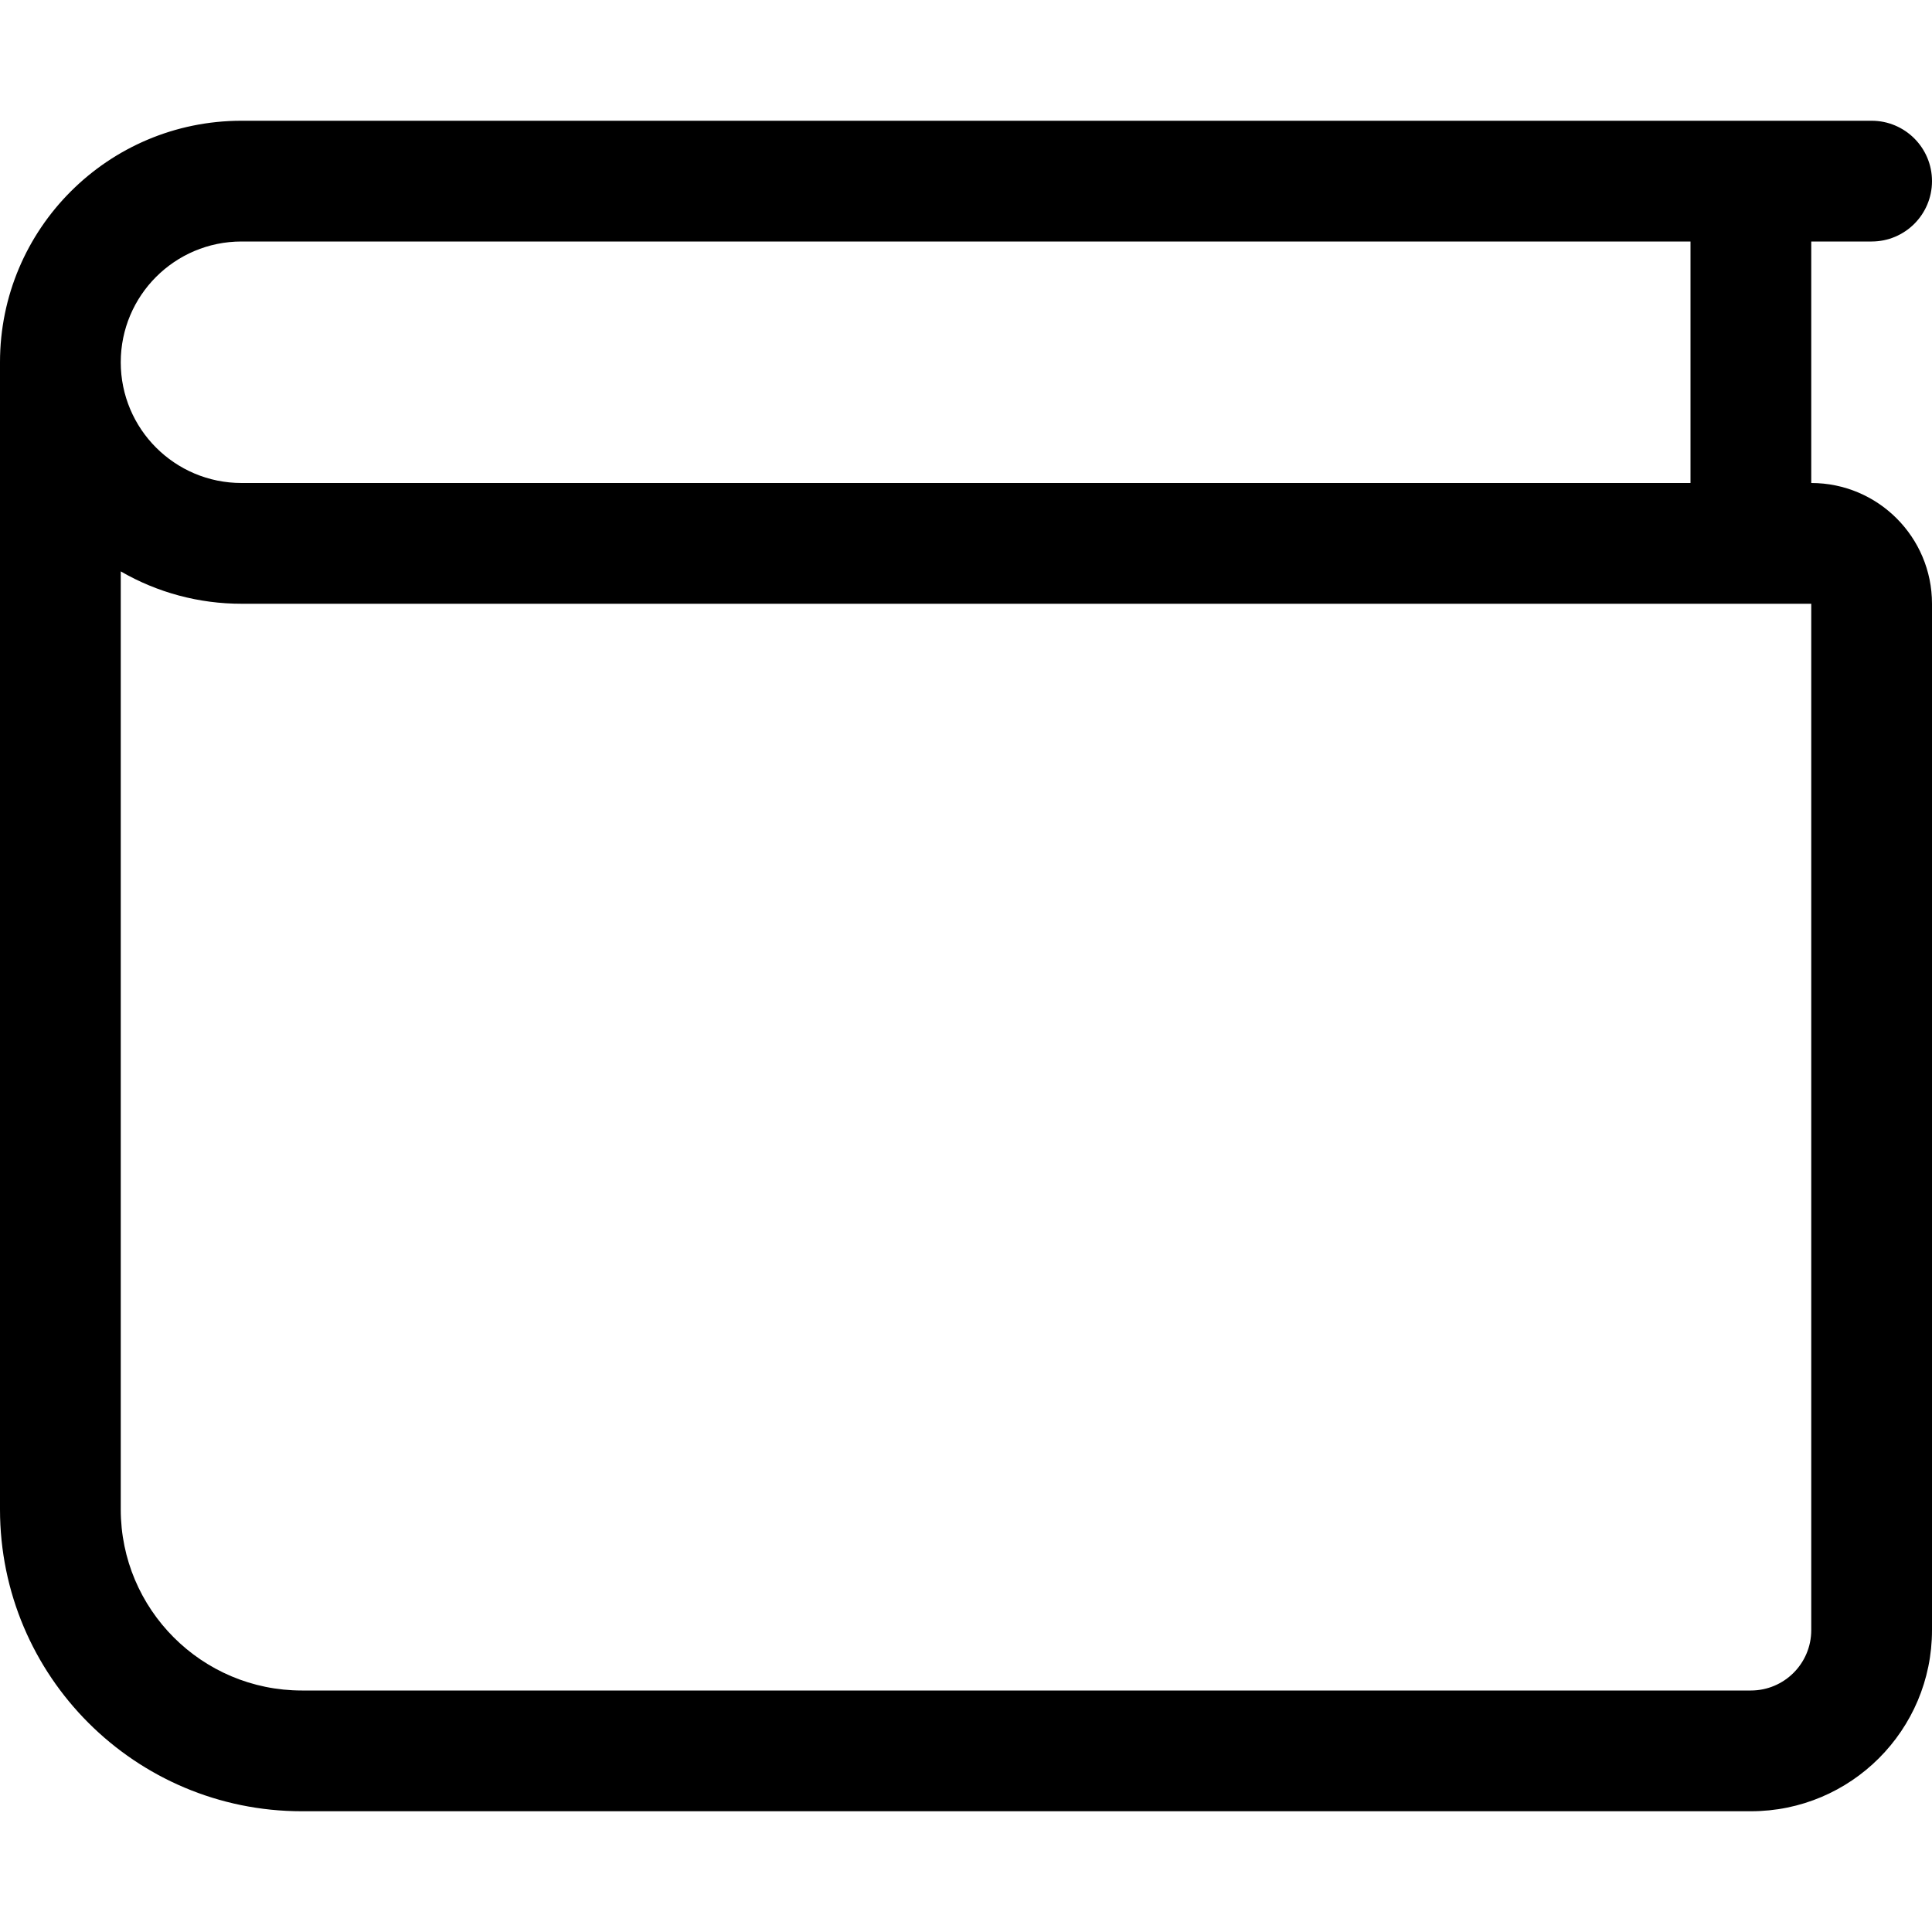
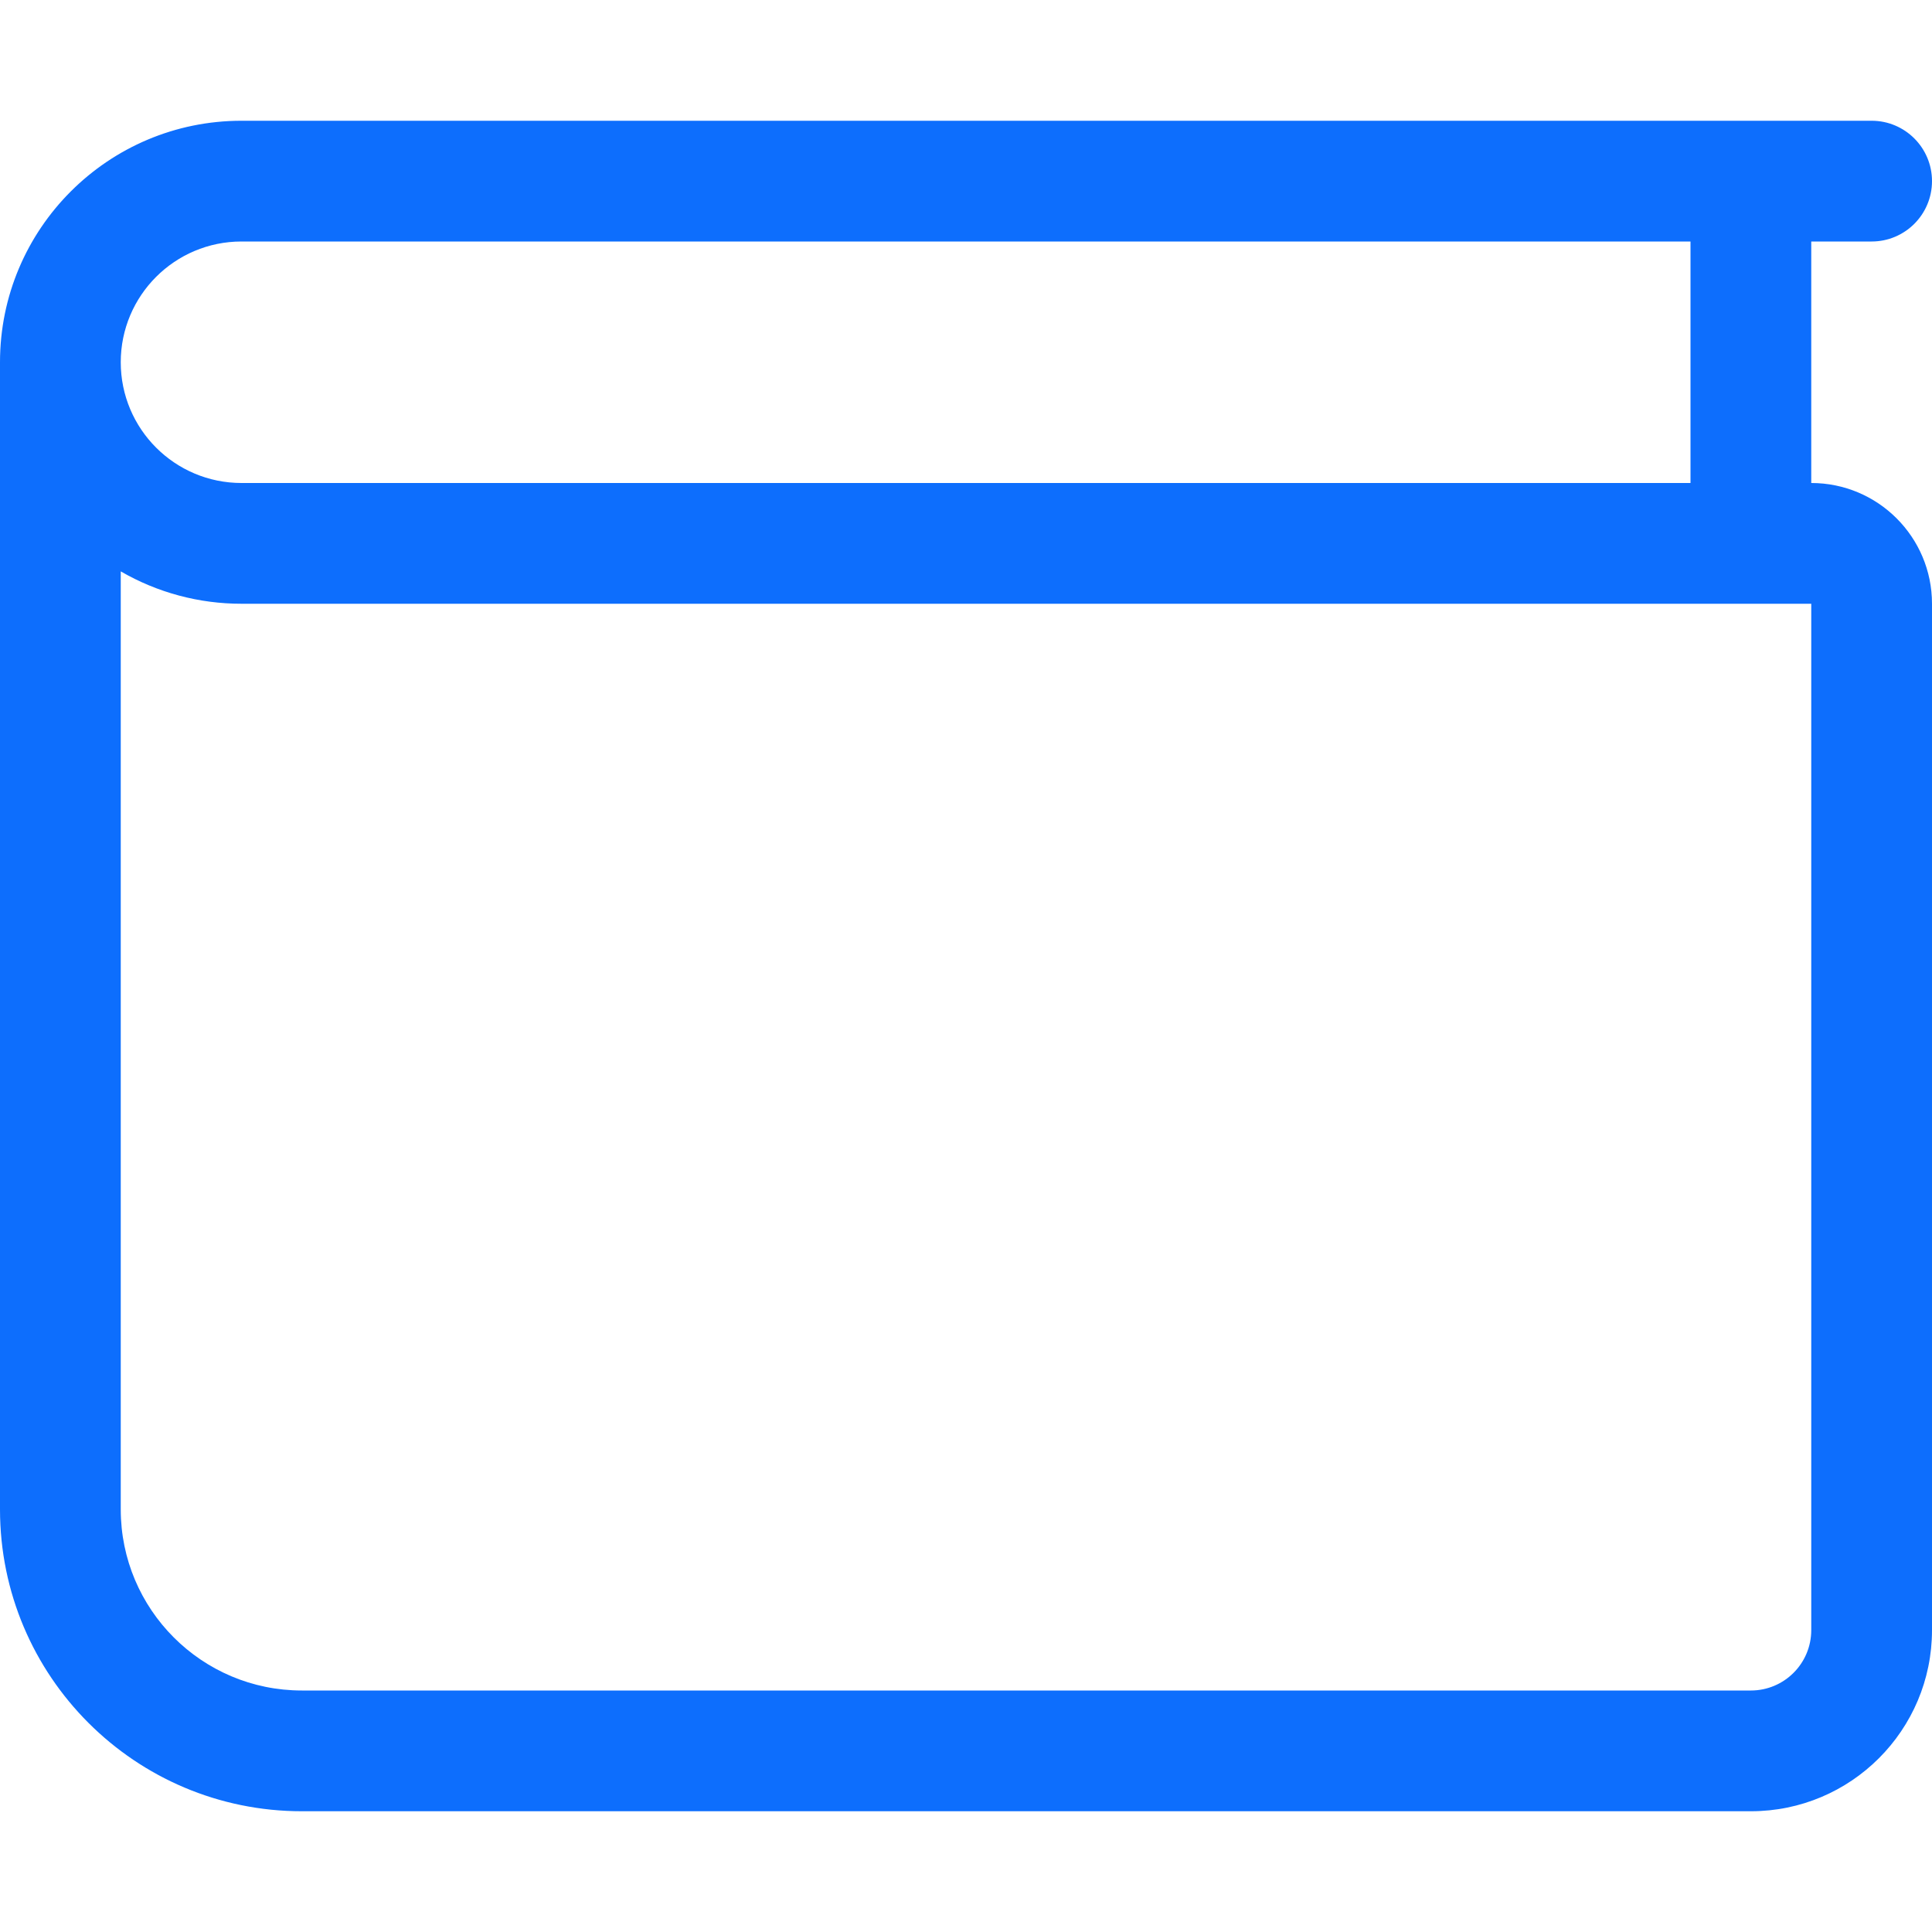
- <svg xmlns="http://www.w3.org/2000/svg" width="16" height="16" fill="currentColor" class="bi bi-wallet" viewBox="0 0 16 16">
+ <svg xmlns="http://www.w3.org/2000/svg" width="16" height="16" fill="#0d6efd" class="bi bi-wallet" viewBox="0 0 16 16">
  <path d="M0 3a2 2 0 0 1 2-2h13.5a.5.5 0 0 1 0 1H15v2a1 1 0 0 1 1 1v8.5a1.5 1.5 0 0 1-1.5 1.5h-12A2.5 2.5 0 0 1 0 12.5V3zm1 1.732V12.5A1.5 1.5 0 0 0 2.5 14h12a.5.5 0 0 0 .5-.5V5H2a1.99 1.99 0 0 1-1-.268zM1 3a1 1 0 0 0 1 1h12V2H2a1 1 0 0 0-1 1z" />
</svg>
